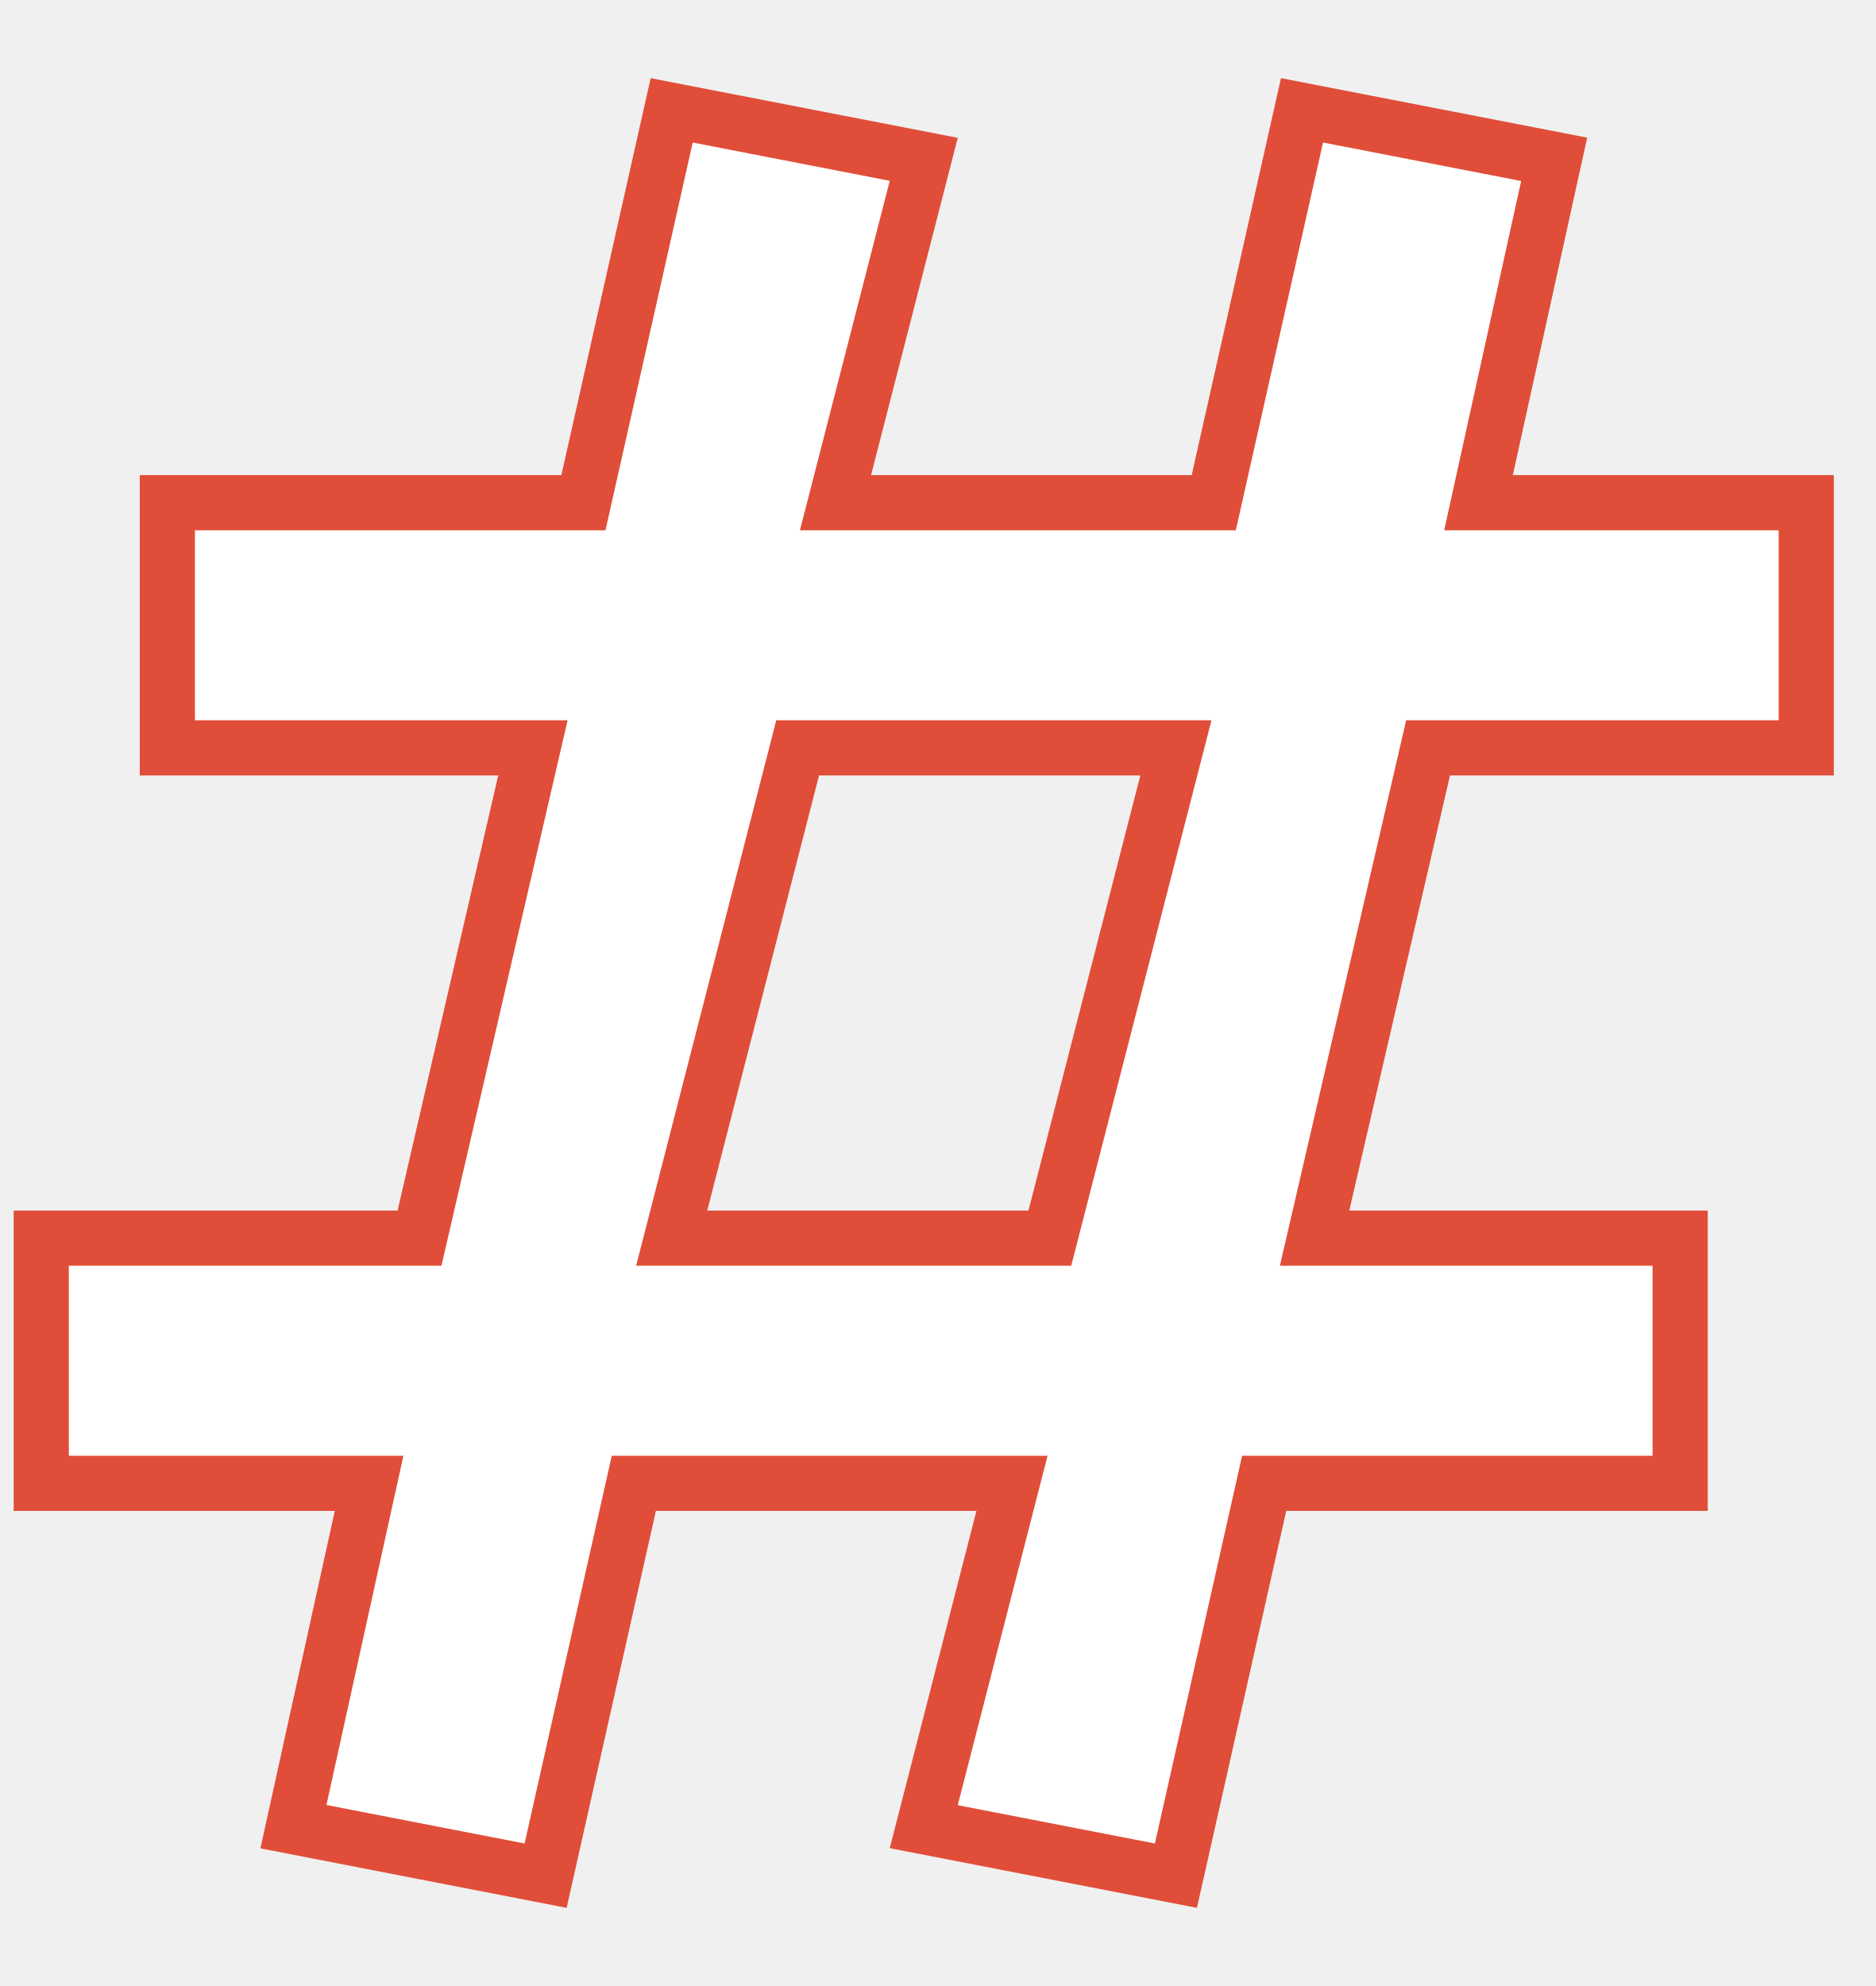
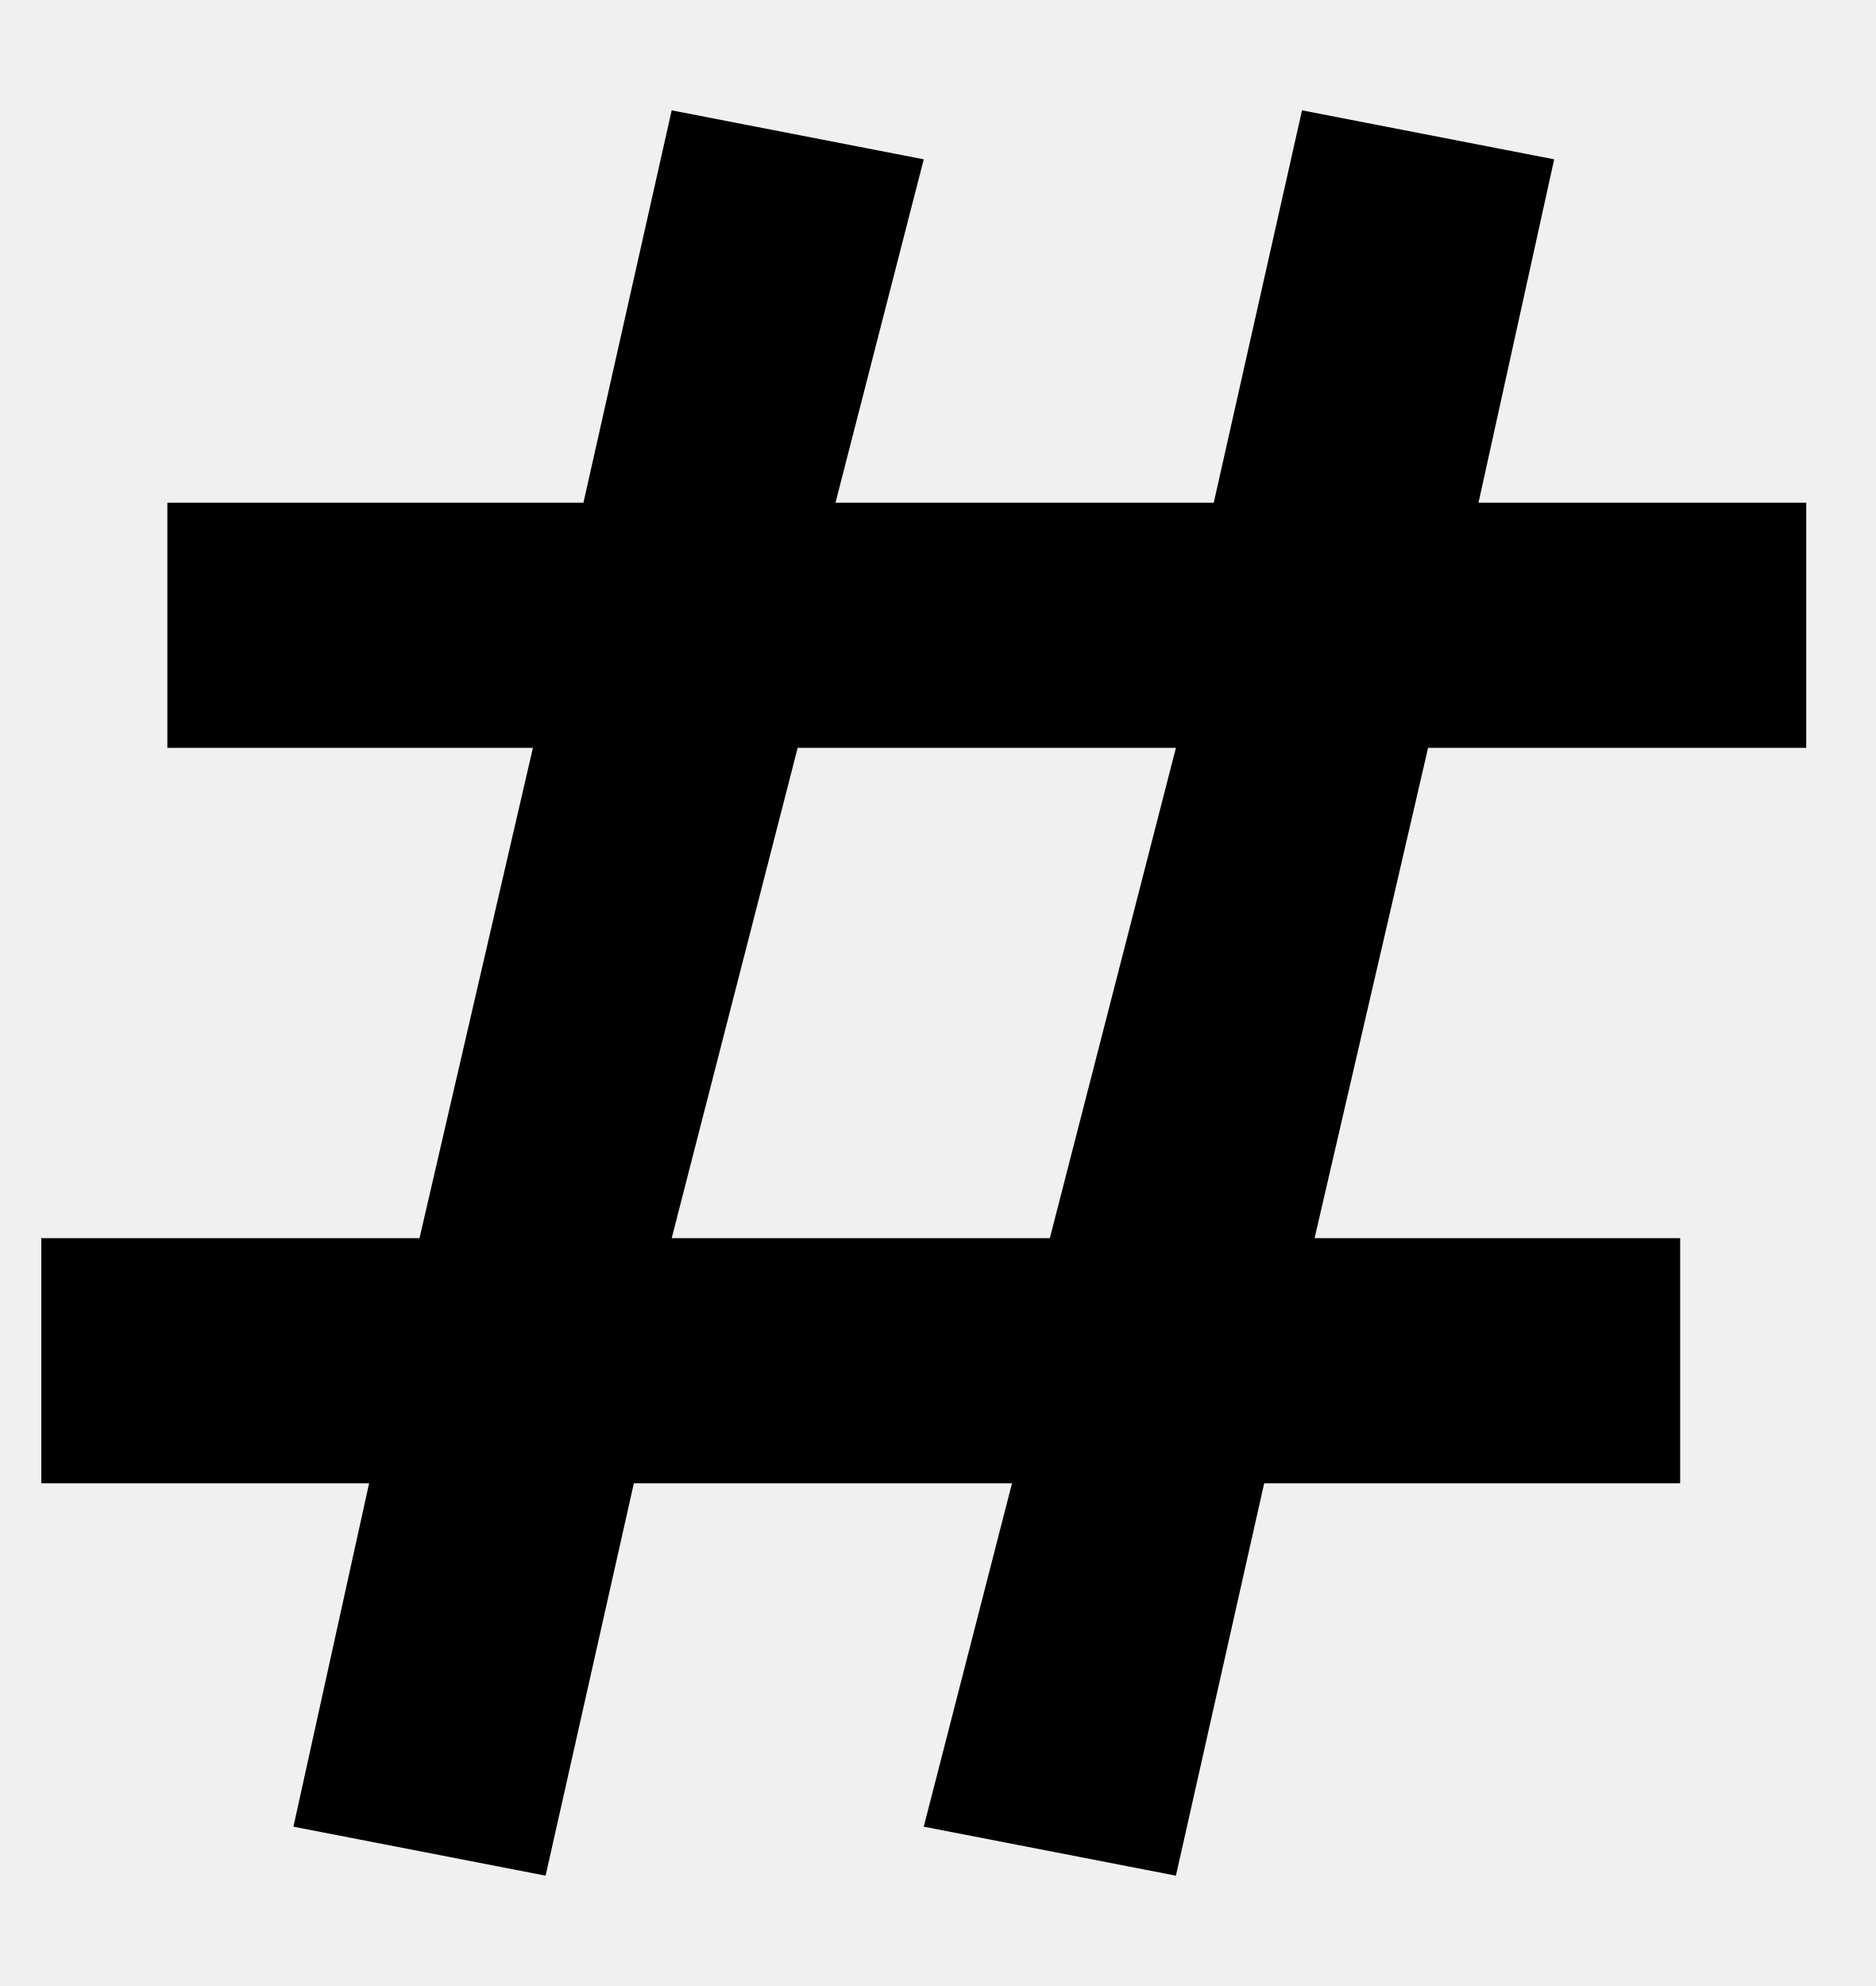
- <svg xmlns="http://www.w3.org/2000/svg" width="17" height="18" viewBox="0 0 17 18" fill="none">
-   <path d="M16.374 6.778V4.556H13.403L14.089 1.444L11.803 1L11.003 4.556H7.574L8.374 1.444L6.089 1L5.289 4.556H1.517V6.778H4.831L3.803 11.222H0.374V13.444H3.346L2.66 16.556L4.946 17L5.746 13.444H9.174L8.374 16.556L10.66 17L11.46 13.444H15.231V11.222H11.917L12.946 6.778H16.374ZM9.517 11.222H6.089L7.231 6.778H10.66L9.517 11.222Z" fill="white" stroke="#E04E39" stroke-width="0.5" />
+ <svg xmlns="http://www.w3.org/2000/svg" width="17" height="18" viewBox="0 0 17 18">
+   <path d="M16.374 6.778V4.556H13.403L14.089 1.444L11.803 1L11.003 4.556H7.574L8.374 1.444L6.089 1L5.289 4.556H1.517V6.778H4.831L3.803 11.222H0.374V13.444H3.346L2.66 16.556L4.946 17L5.746 13.444H9.174L8.374 16.556L10.66 17L11.46 13.444H15.231V11.222H11.917L12.946 6.778H16.374ZM9.517 11.222H6.089L7.231 6.778H10.66L9.517 11.222Z" stroke-width="0.5" />
</svg>
